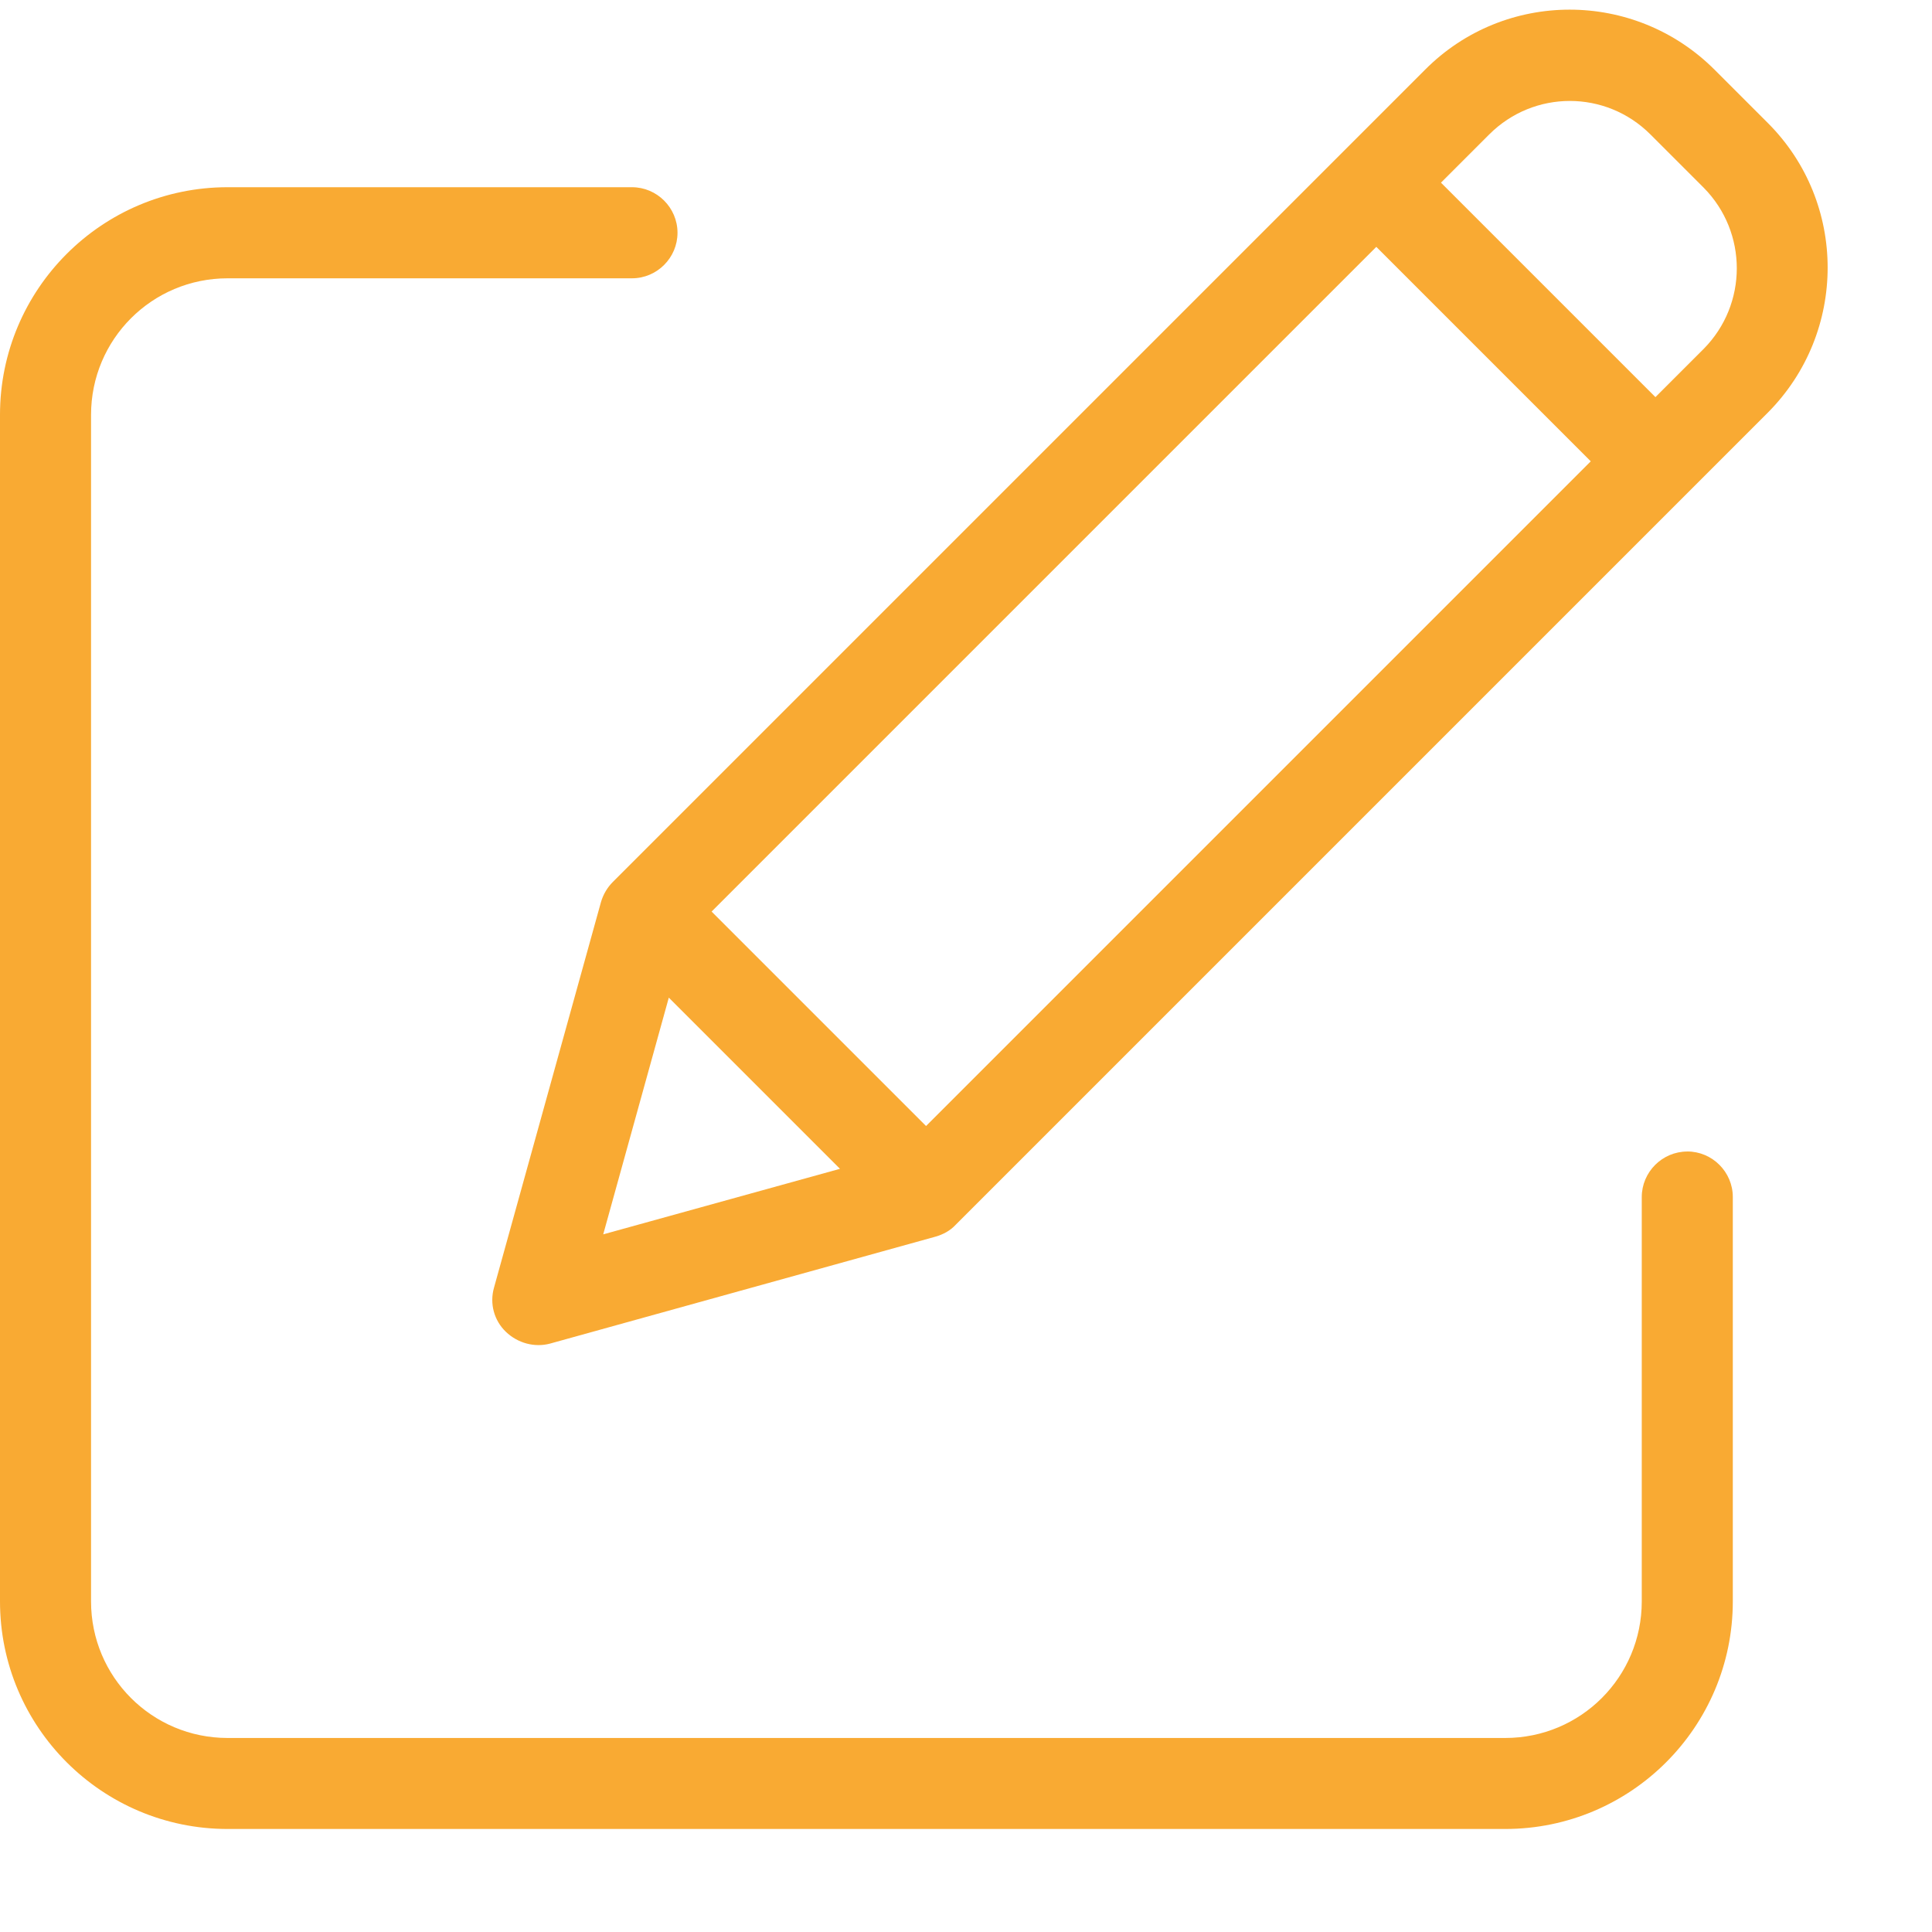
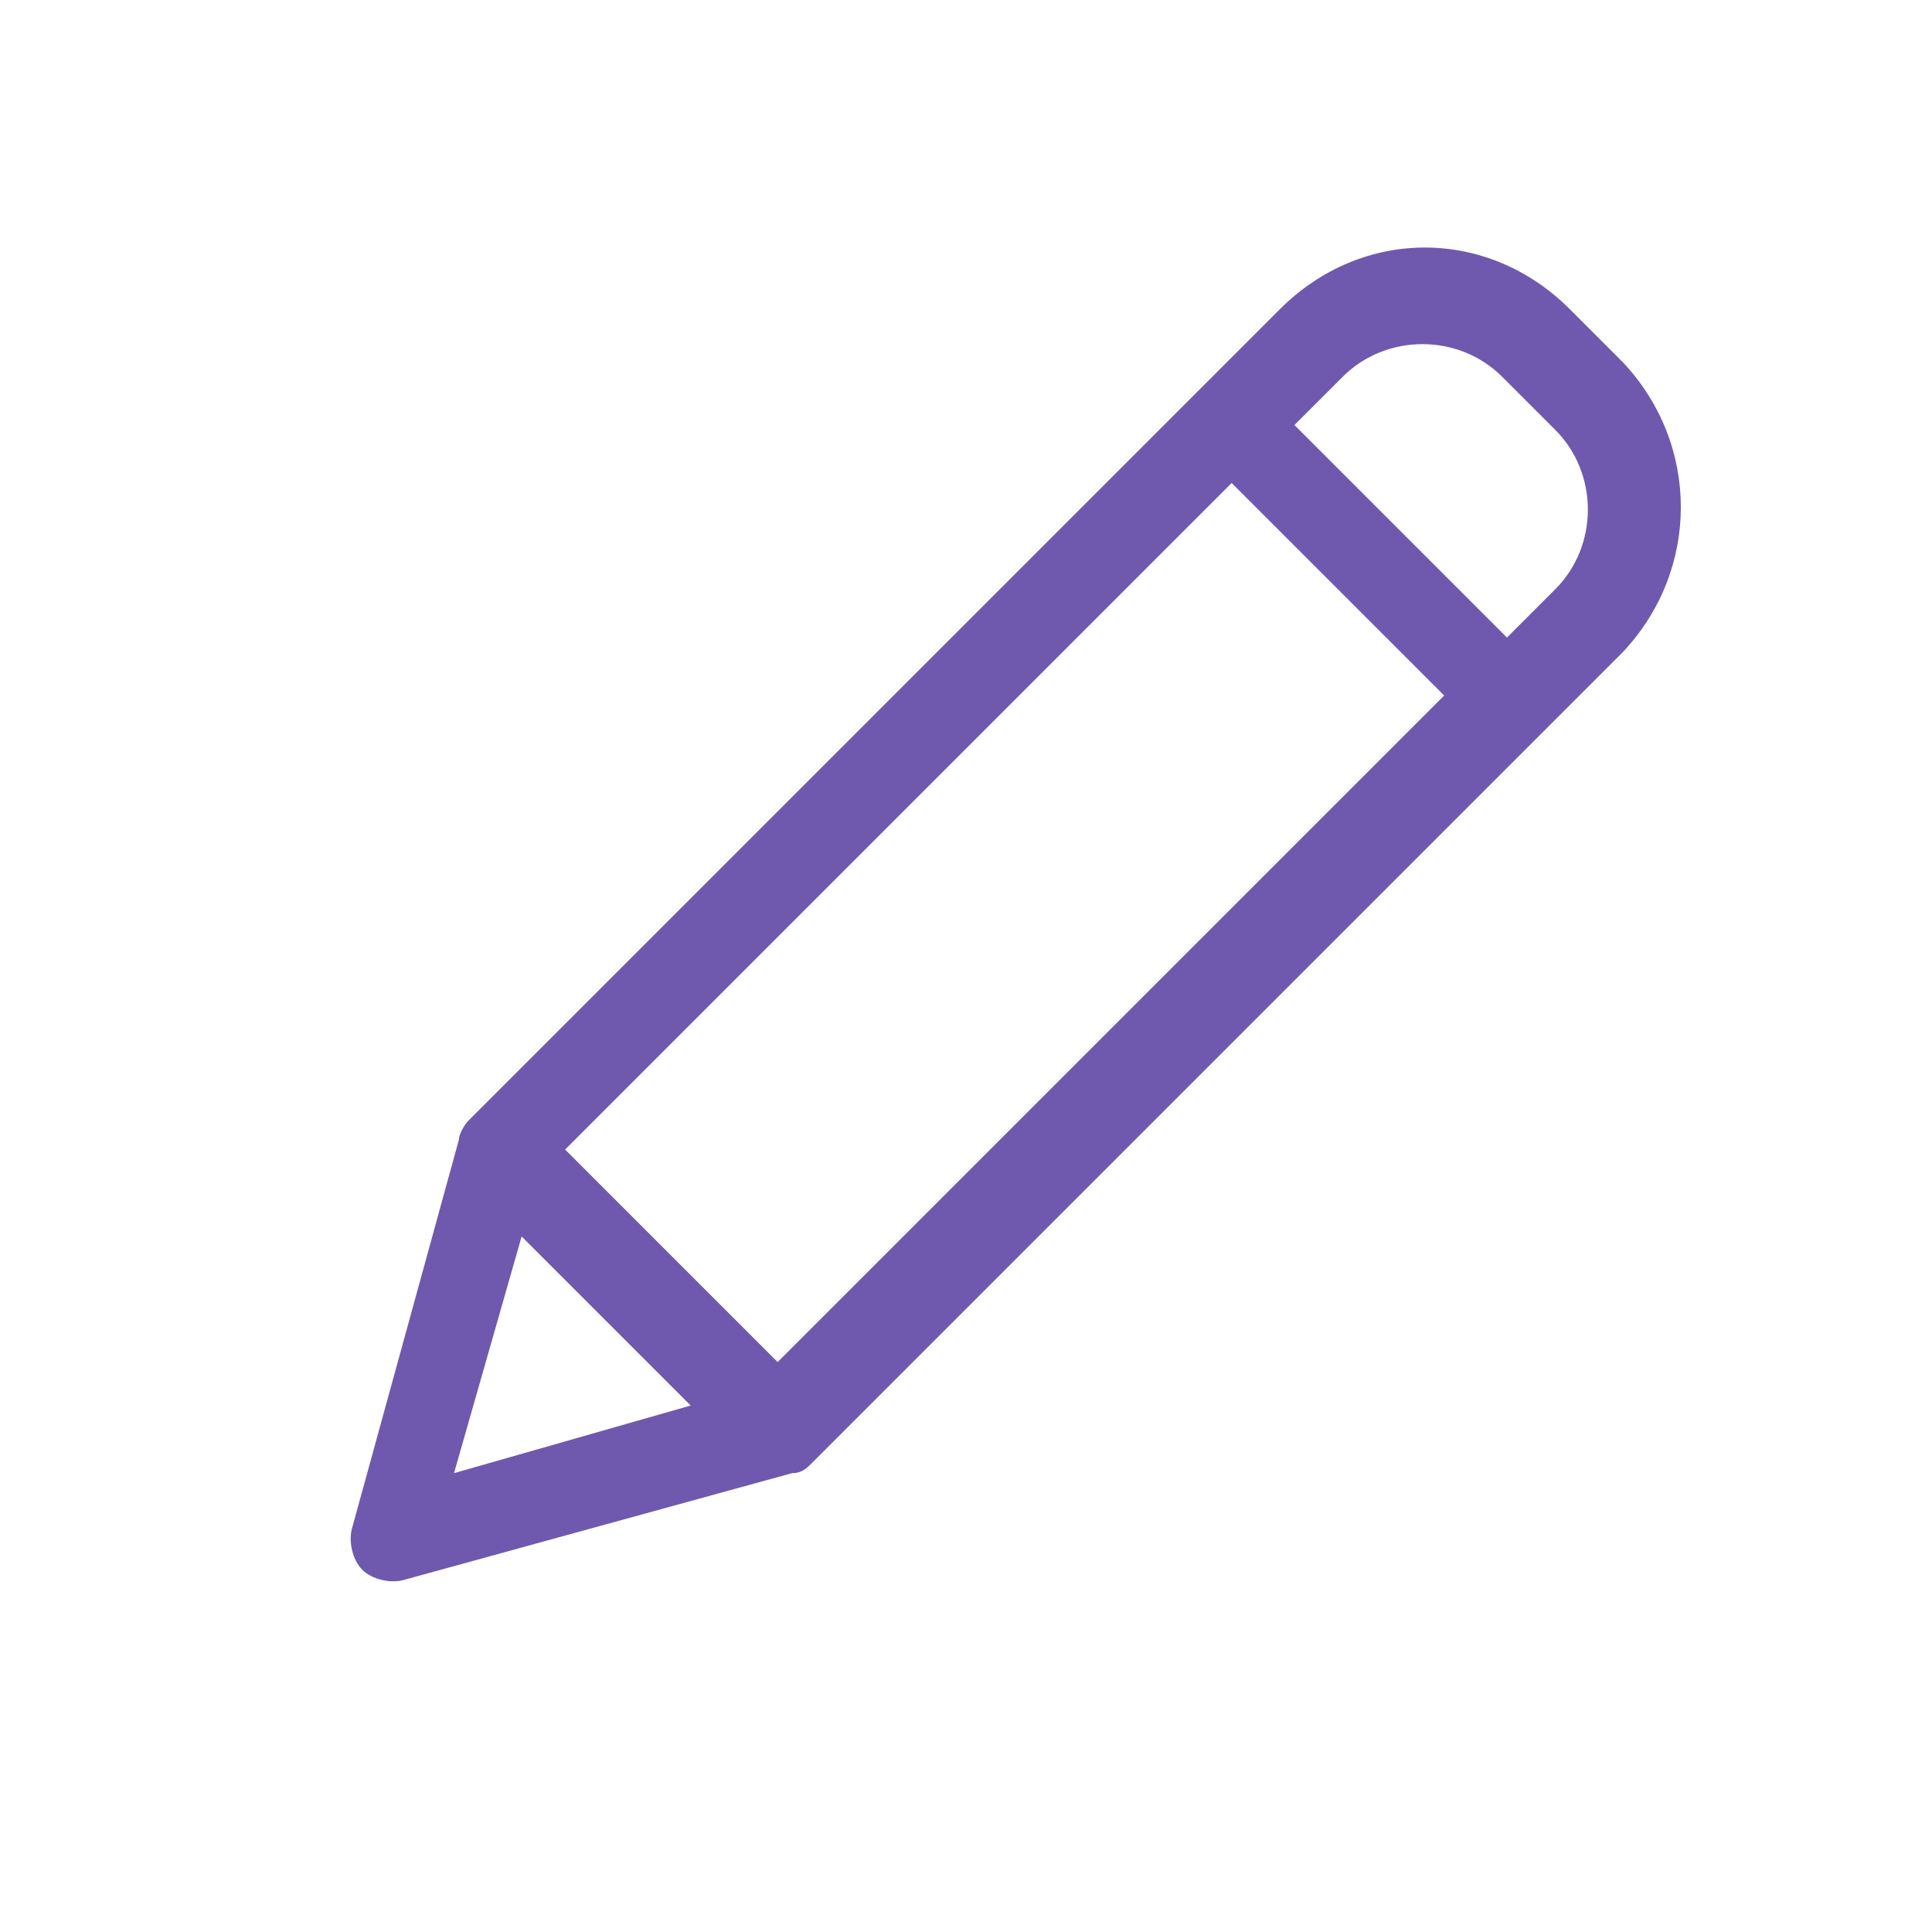
<svg xmlns="http://www.w3.org/2000/svg" height="40" width="40">
-   <g fill="#F9AA33">
-     <path d="M35.499,1.444 c-1.659,-1.659 -4.346,-1.659 -5.995,0 l-16.816,16.816 c-0.113,0.113 -0.198,0.255 -0.245,0.415 l-2.215,7.984 c-0.094,0.33 0,0.679 0.245,0.914 c0.245,0.236 0.594,0.33 0.914,0.245 l7.984,-2.215 c0.16,-0.047 0.302,-0.123 0.415,-0.245 l16.816,-16.816 c1.65,-1.659 1.65,-4.346 0,-5.995 zm-20.766,17.429 l13.762,-13.762 l4.44,4.44 l-13.762,13.762 zm-0.886,1.782 l3.544,3.544 l-4.902,1.357 zm21.426,-13.432 l-0.999,0.999 l-4.44,-4.44 l0.999,-0.999 c0.924,-0.924 2.413,-0.924 3.337,0 l1.103,1.103 c0.914,0.924 0.914,2.413 0,3.337 zm0,0 " id="svg_2" />
-     <path d="M34.934,23.841 c-0.518,0 -0.943,0.424 -0.943,0.943 v8.371 c0,1.565 -1.263,2.828 -2.828,2.828 h-26.45 c-1.565,0 -2.828,-1.263 -2.828,-2.828 v-24.565 c0,-1.565 1.263,-2.828 2.828,-2.828 h8.371 c0.518,0 0.943,-0.424 0.943,-0.943 c0,-0.518 -0.424,-0.943 -0.943,-0.943 h-8.371 c-2.602,0 -4.713,2.111 -4.713,4.713 v24.565 c0,2.602 2.111,4.713 4.713,4.713 h26.45 c2.602,0 4.713,-2.111 4.713,-4.713 v-8.371 c0,-0.518 -0.424,-0.943 -0.943,-0.943 zm0,0 " id="svg_3" />
+   <g fill="#6f59ae">
+     <path d="M 32.5 6.4 c -1.7 -1.7 -4.3 -1.7 -6 0 l -16.8 16.8 c -0.1 0.1 -0.2 0.3 -0.2 0.4 l -2.2 8 c -0.1 0.3 0 0.7 0.2 0.9 c 0.2 0.2 0.6 0.3 0.9 0.2 l 8 -2.2 c 0.2 0 0.3 -0.1 0.4 -0.2 l 16.8 -16.8 c 1.6 -1.7 1.6 -4.3 0 -6 z m -20.8 17.4 l 13.8 -13.8 l 4.4 4.4 l -13.8 13.8 z m -0.9 1.8 l 3.5 3.5 l -4.9 1.4 z m 21.4 -13.4 l -1 1 l -4.4 -4.4 l 1 -1 c 0.9 -0.9 2.4 -0.9 3.3 0 l 1.1 1.1 c 0.9 0.9 0.9 2.4 0 3.3 z m 0 0" />
  </g>
</svg>
